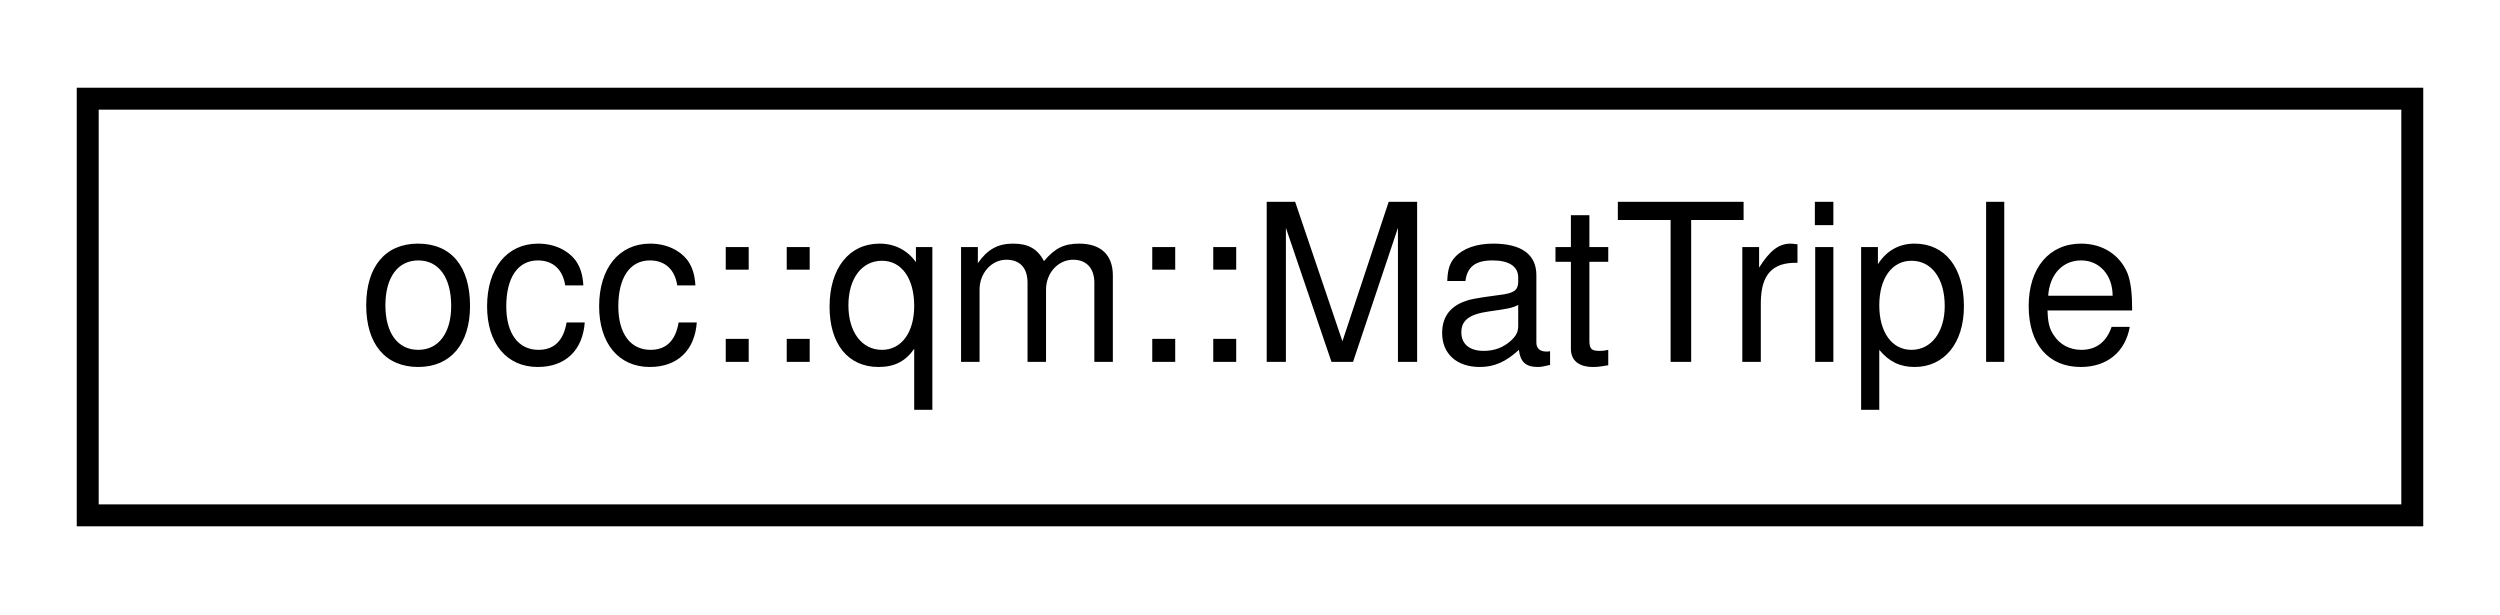
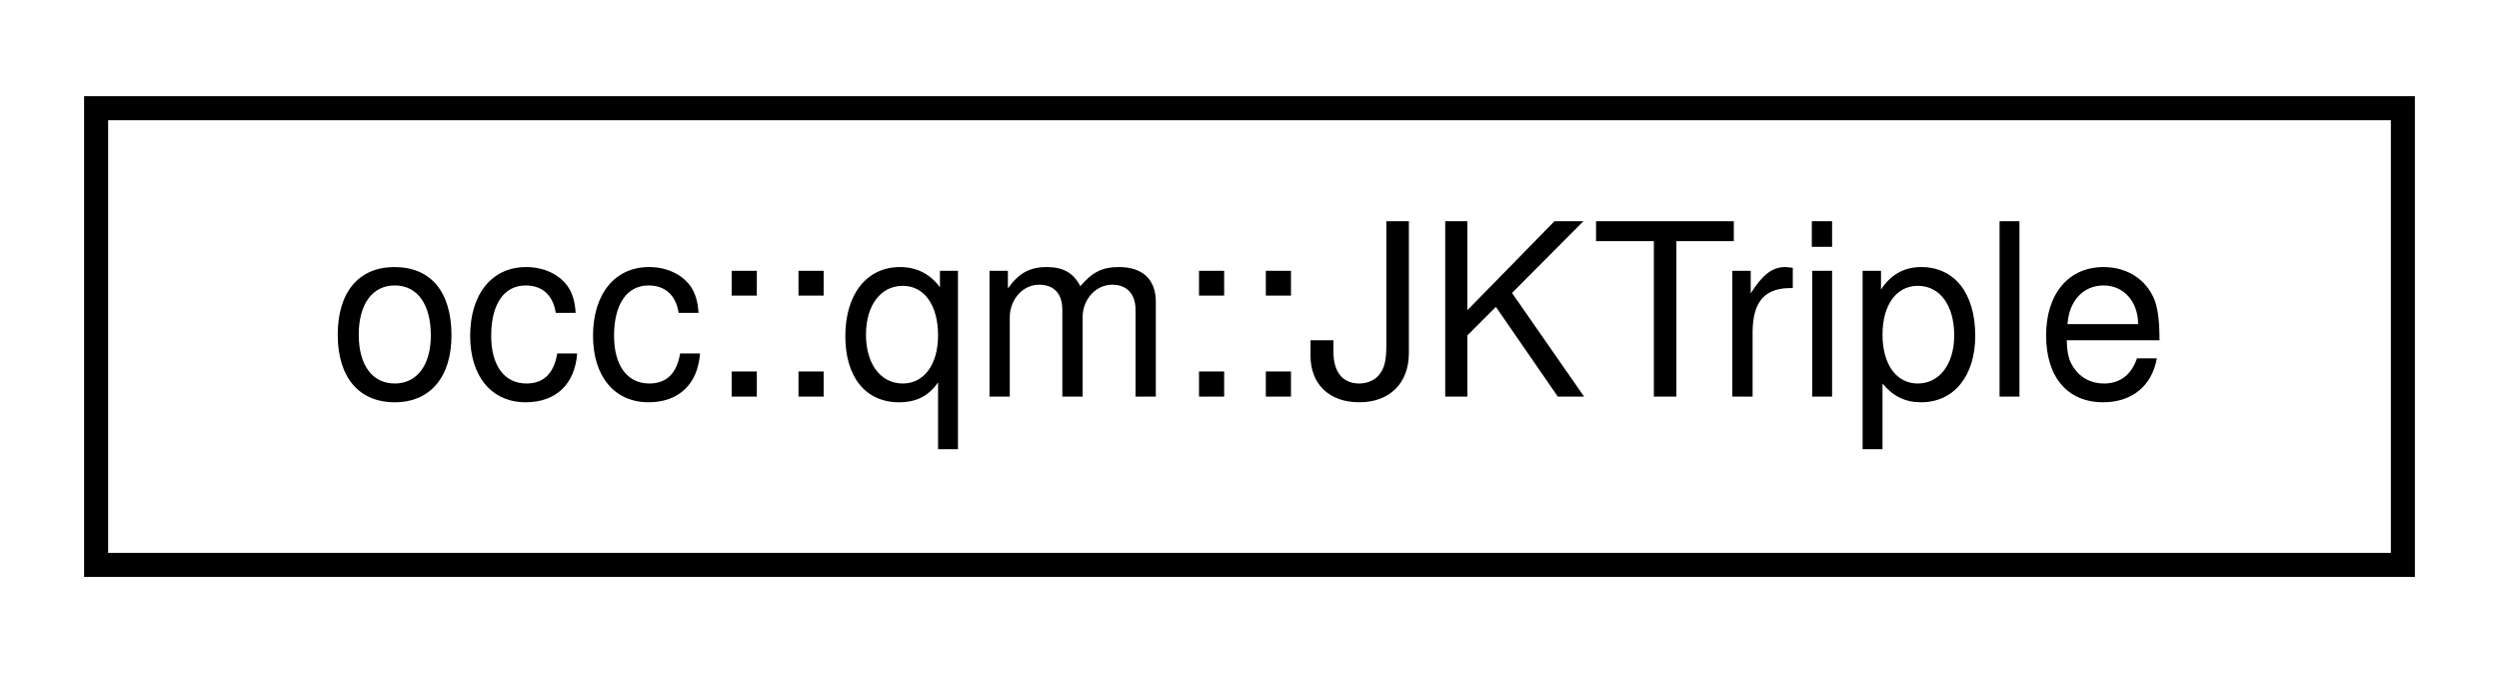
- <svg xmlns="http://www.w3.org/2000/svg" xmlns:xlink="http://www.w3.org/1999/xlink" width="114pt" height="28pt" viewBox="0.00 0.00 114.00 28.00">
+ <svg xmlns="http://www.w3.org/2000/svg" xmlns:xlink="http://www.w3.org/1999/xlink" width="104pt" height="28pt" viewBox="0.00 0.00 104.00 28.00">
  <g id="graph0" class="graph" transform="scale(1 1) rotate(0) translate(4 24)">
    <g id="node1" class="node">
      <g id="a_node1">
-         <a xlink:href="structocc_1_1qm_1_1MatTriple.html" target="_top" xlink:title=" ">
-           <polygon fill="none" stroke="black" points="0,-0.5 0,-19.5 106,-19.5 106,-0.5 0,-0.5" />
-           <text text-anchor="middle" x="53" y="-7.5" font-family="Helvetica,sans-Serif" font-size="10.00">occ::qm::MatTriple</text>
+         <a xlink:href="structocc_1_1qm_1_1JKTriple.html" target="_top" xlink:title=" ">
+           <polygon fill="none" stroke="black" points="0,-0.5 0,-19.5 96,-19.5 96,-0.5 0,-0.5" />
+           <text text-anchor="middle" x="48" y="-7.5" font-family="Helvetica,sans-Serif" font-size="10.00">occ::qm::JKTriple</text>
        </a>
      </g>
    </g>
  </g>
</svg>
